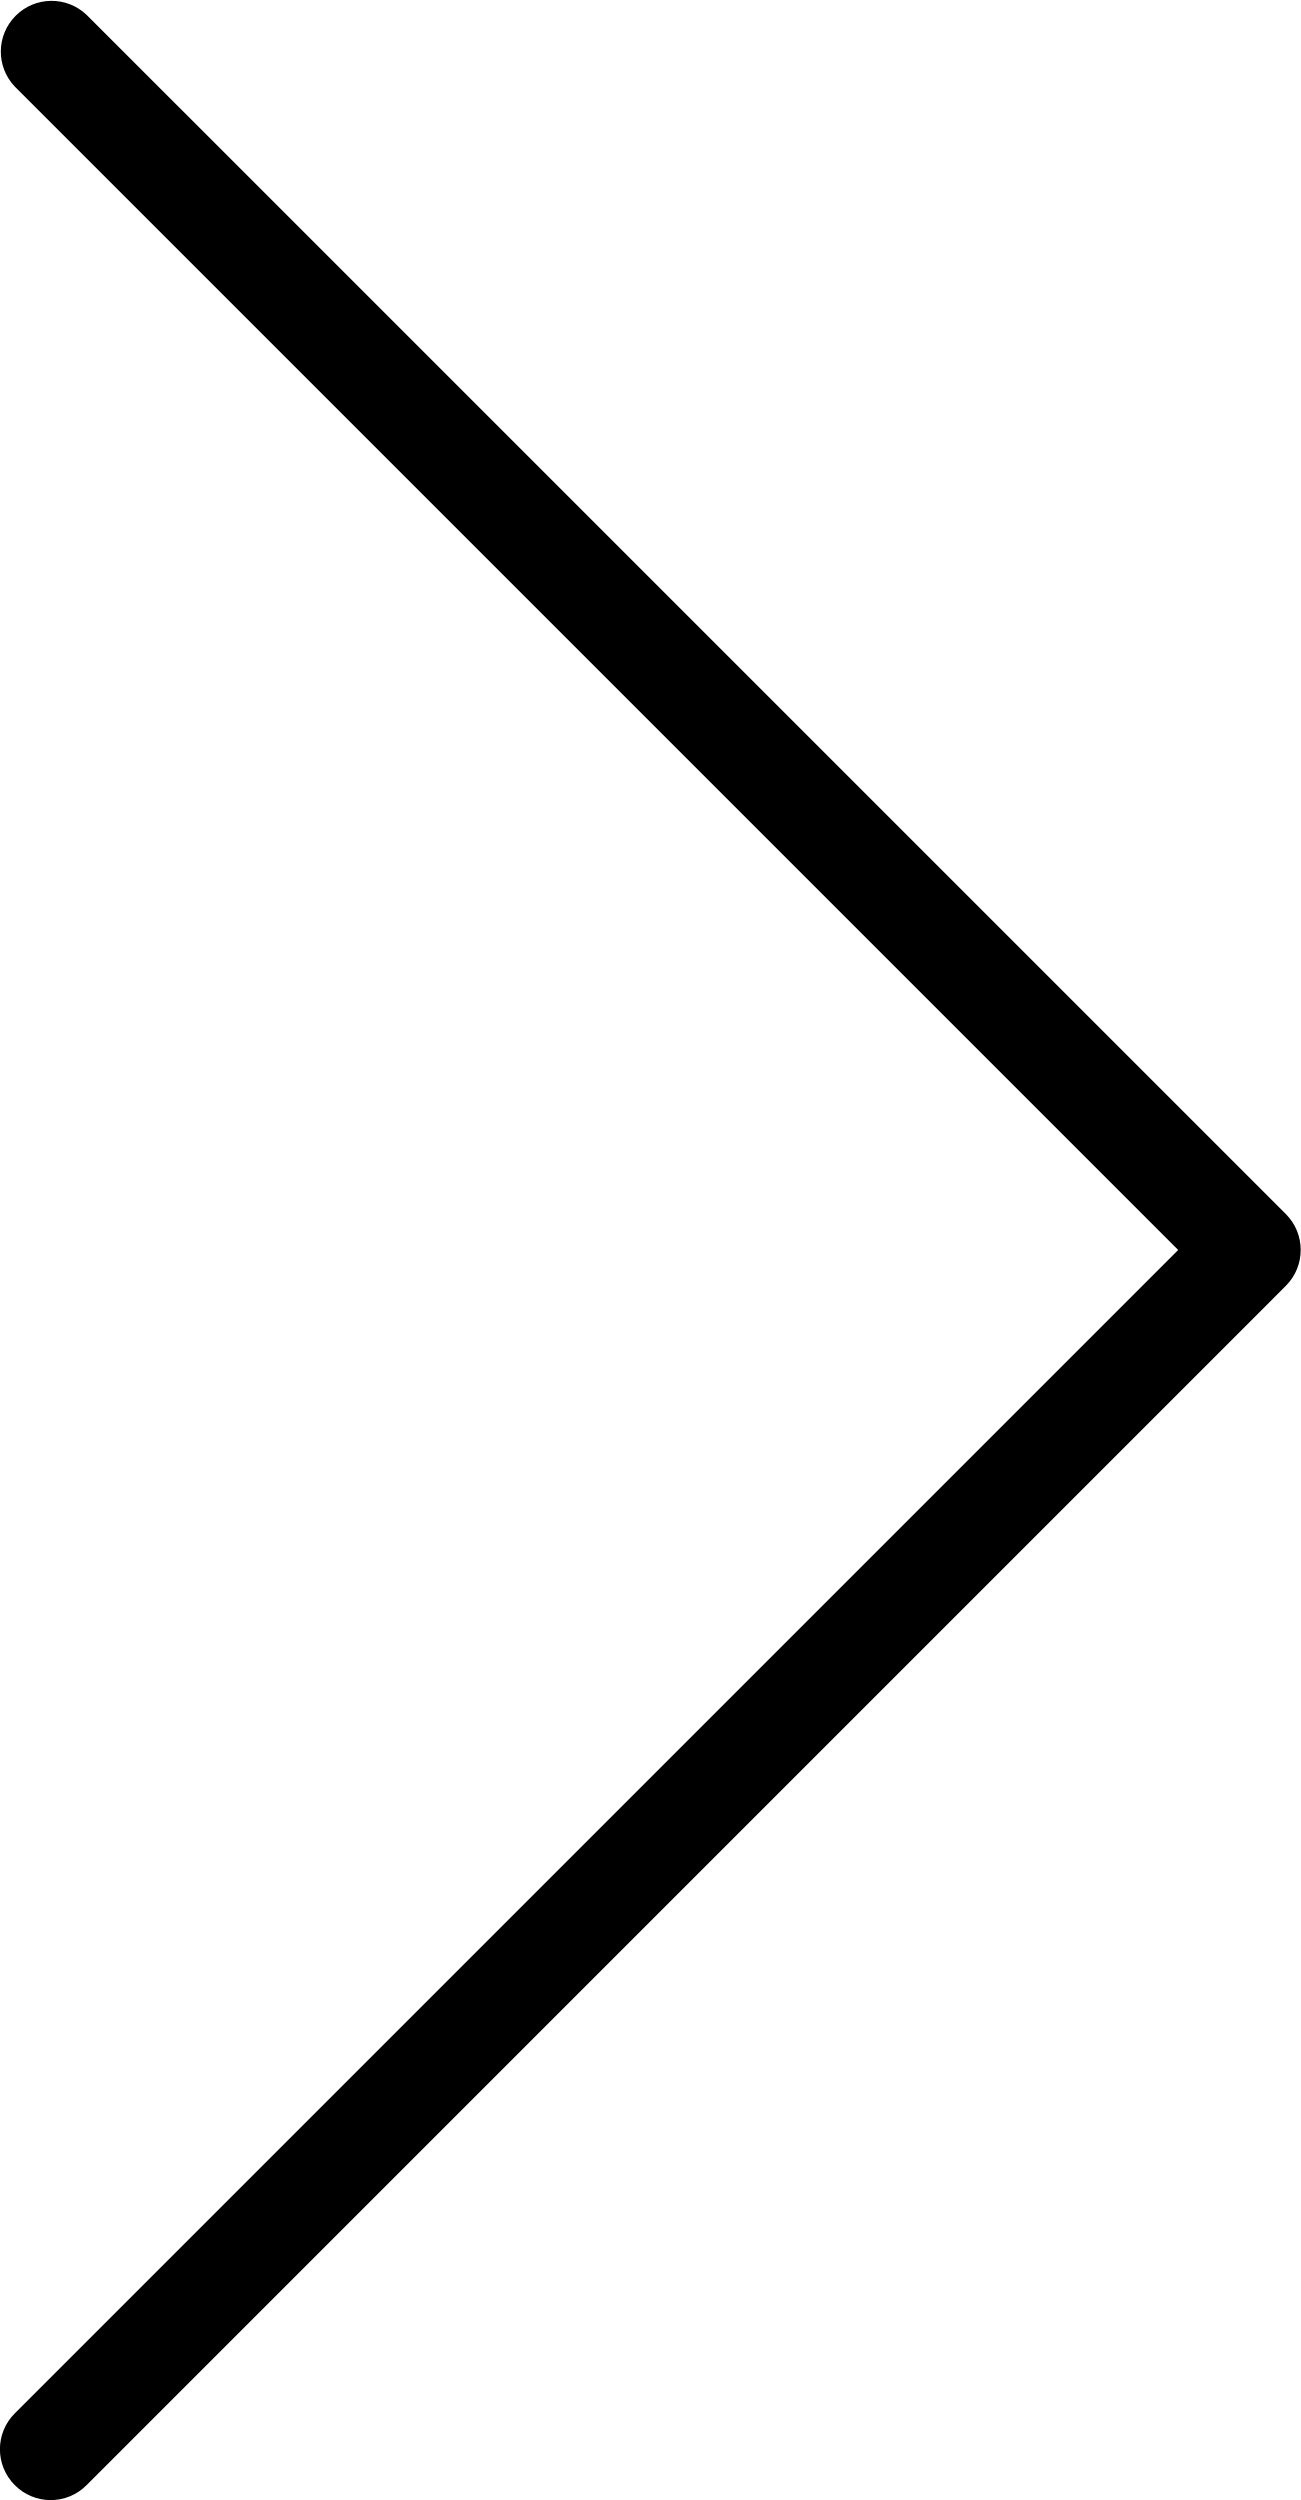
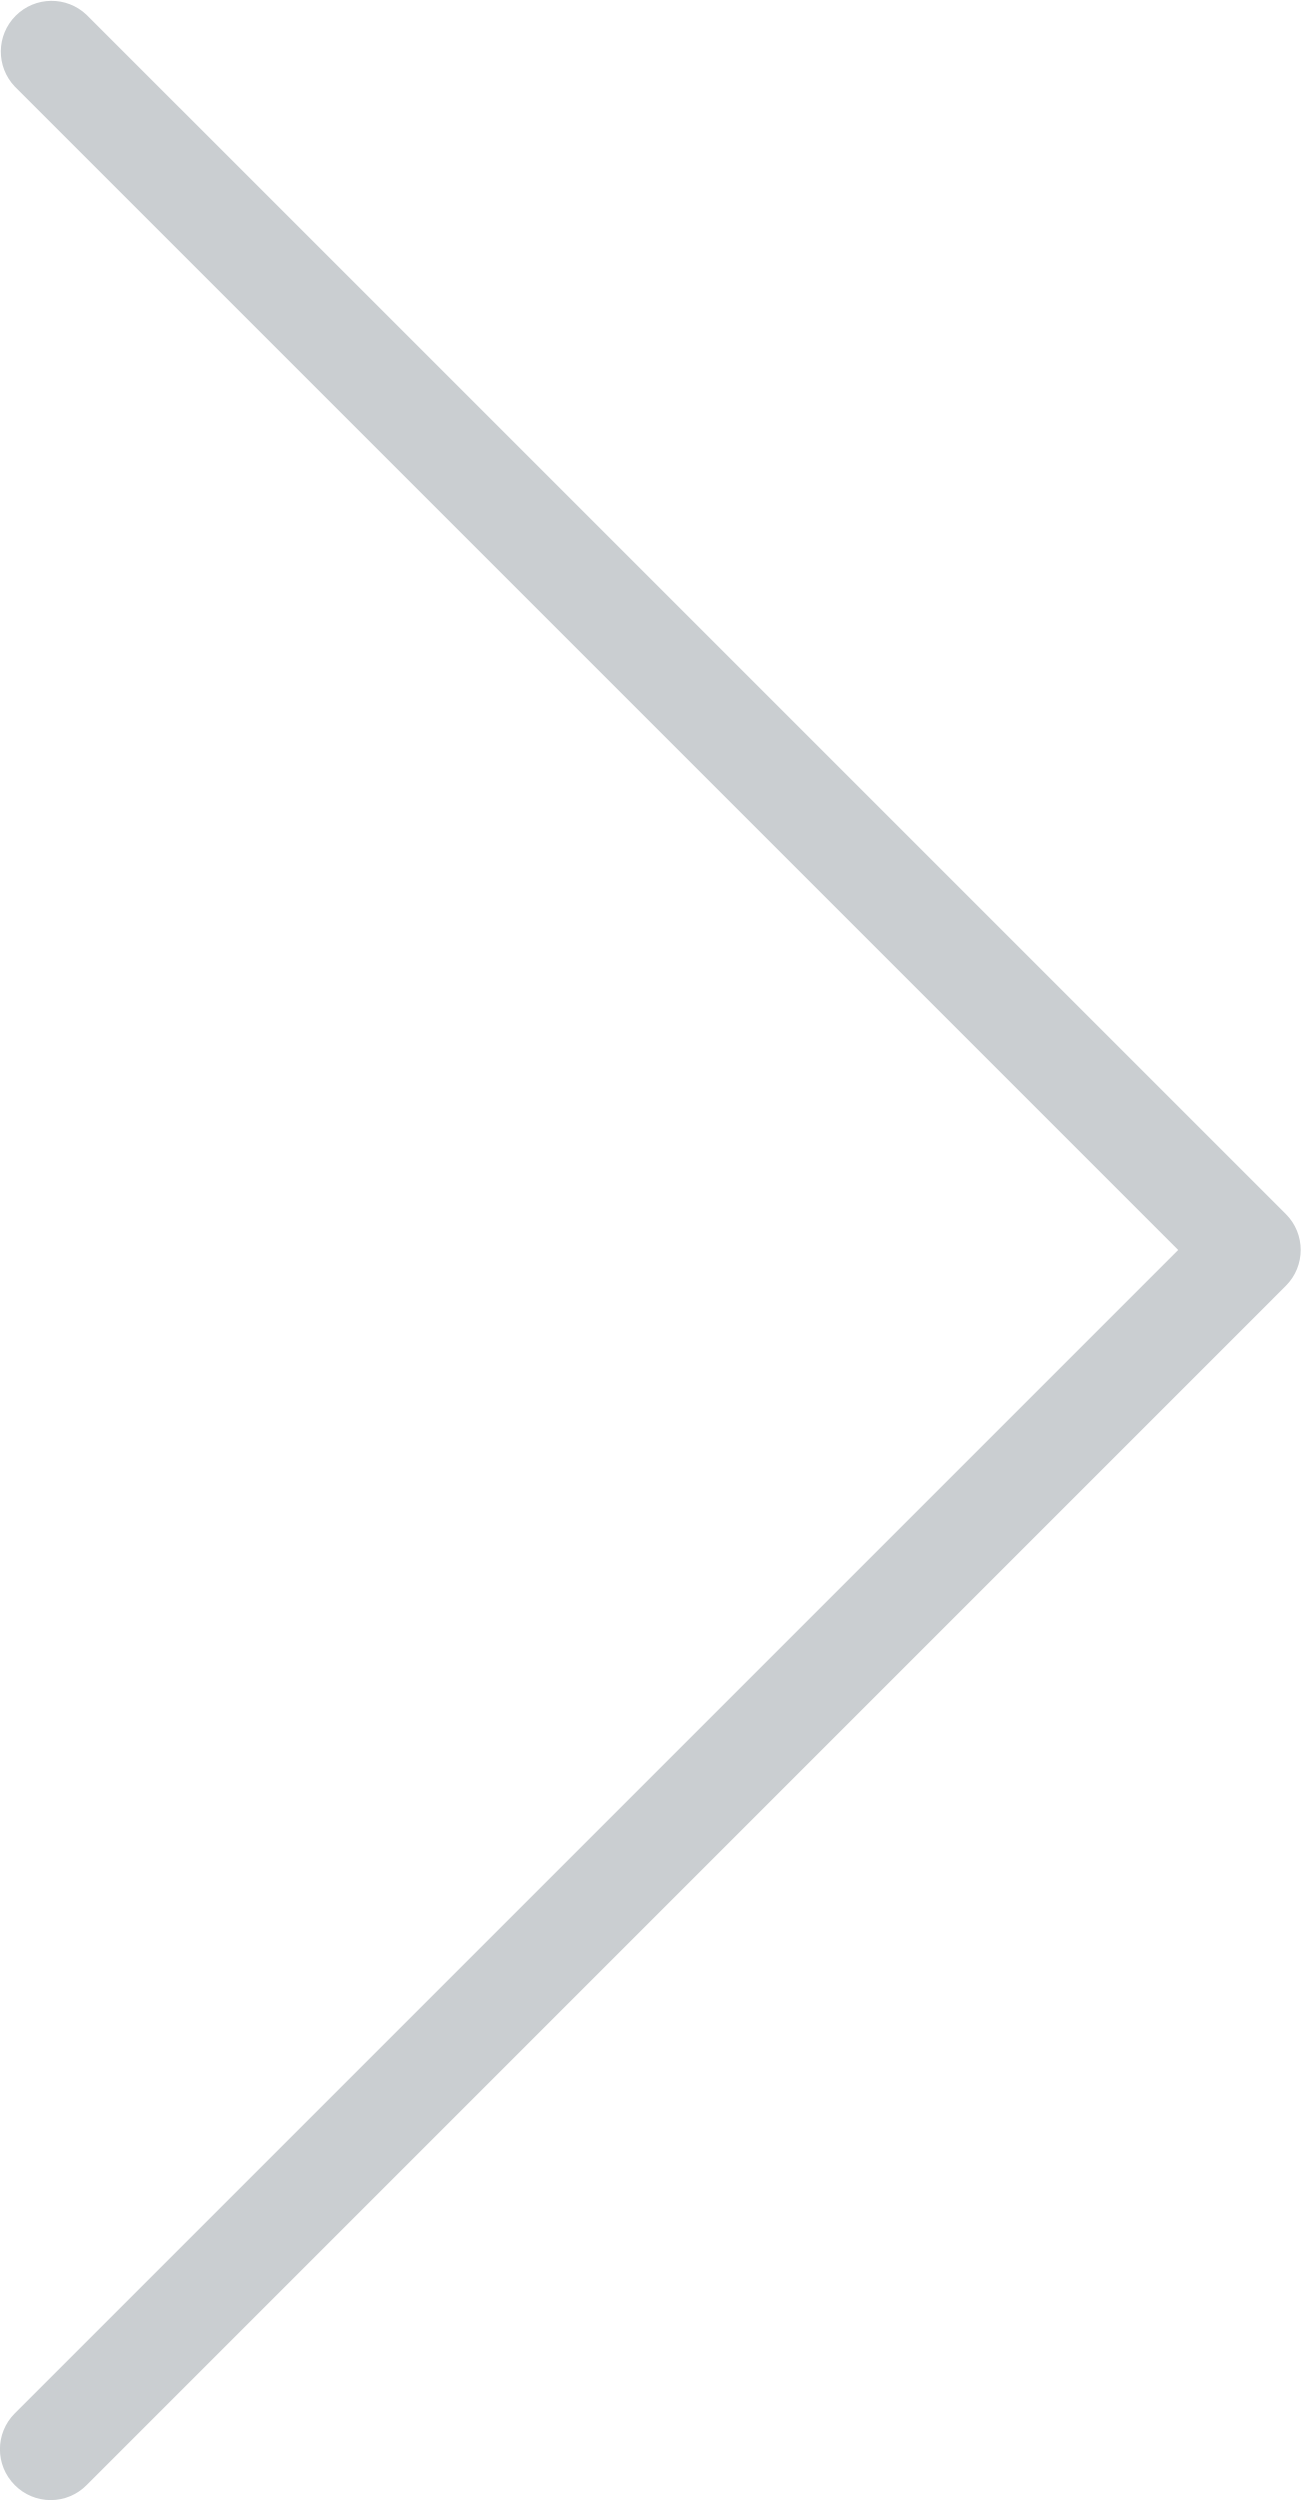
- <svg xmlns="http://www.w3.org/2000/svg" width="21.706" height="41.719">
+ <svg xmlns="http://www.w3.org/2000/svg" width="21.706" height="41.719" fill="#caced1">
  <path d="M19.661 20.859L.248 1.446A.847.847 0 0 1 1.445.248L21.458 20.26c.33.33.33.867 0 1.197L1.445 41.471a.843.843 0 0 1-1.198 0 .847.847 0 0 1 0-1.198l19.414-19.414z" />
</svg>
